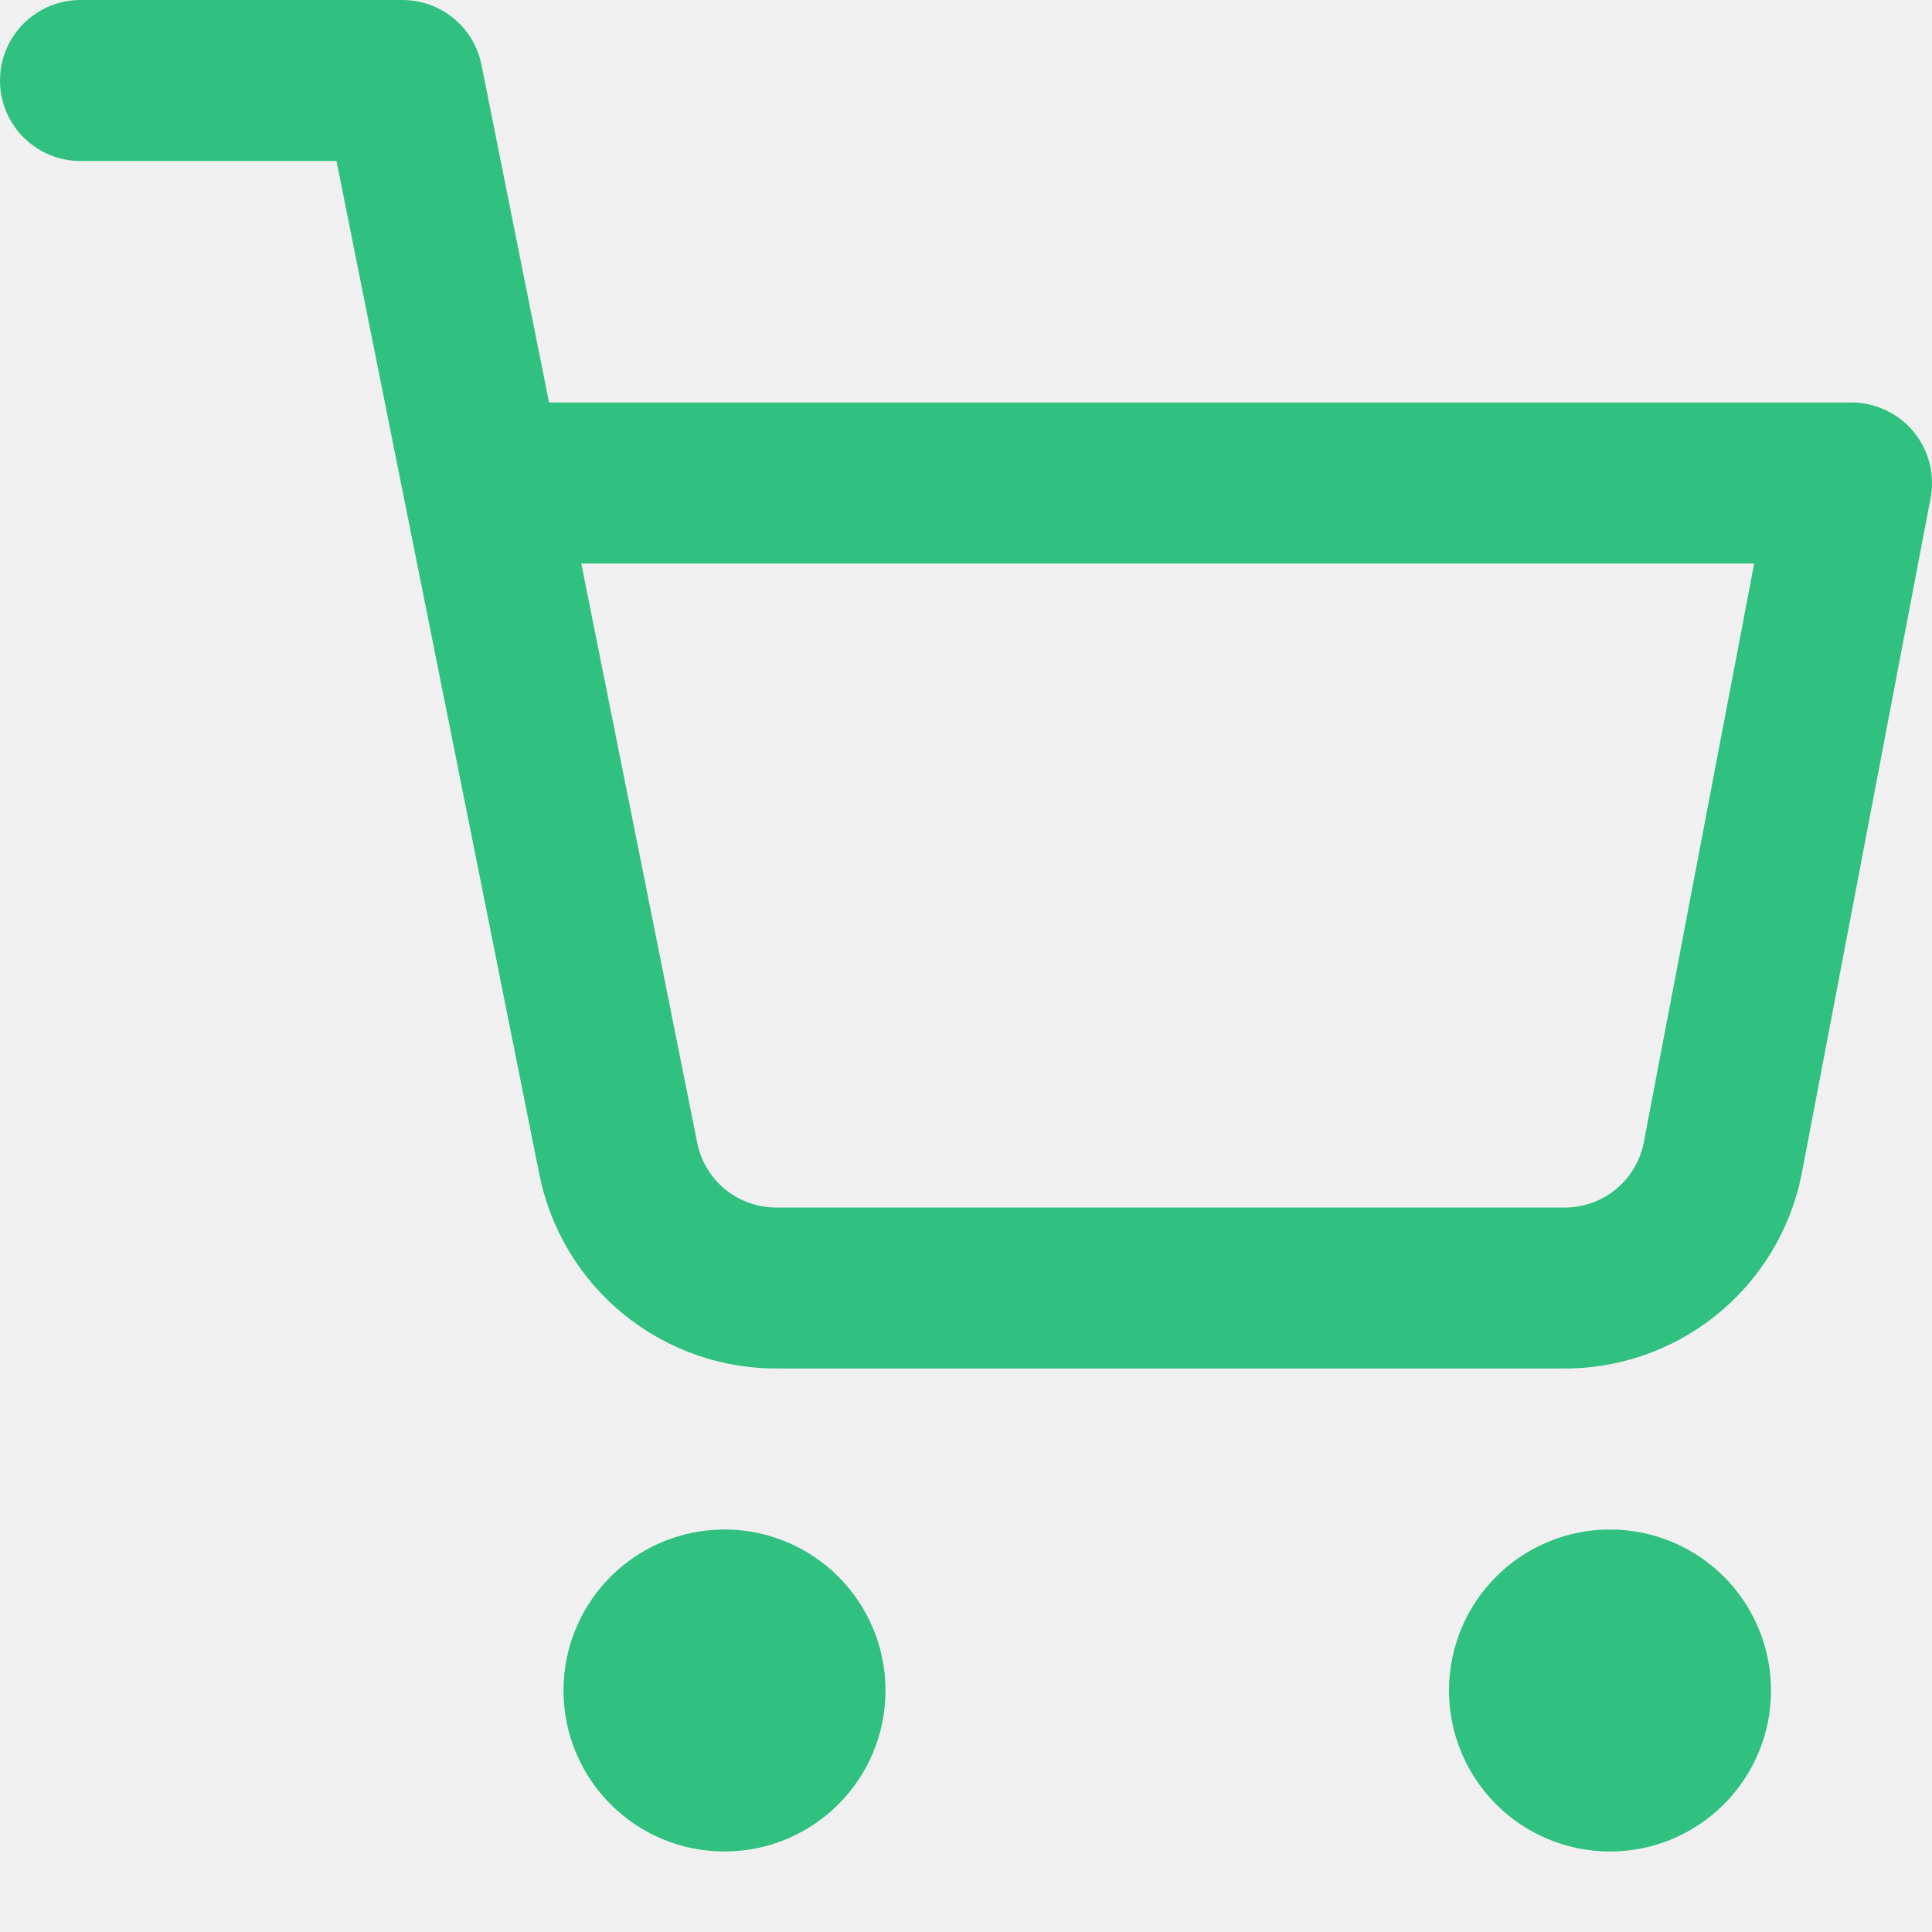
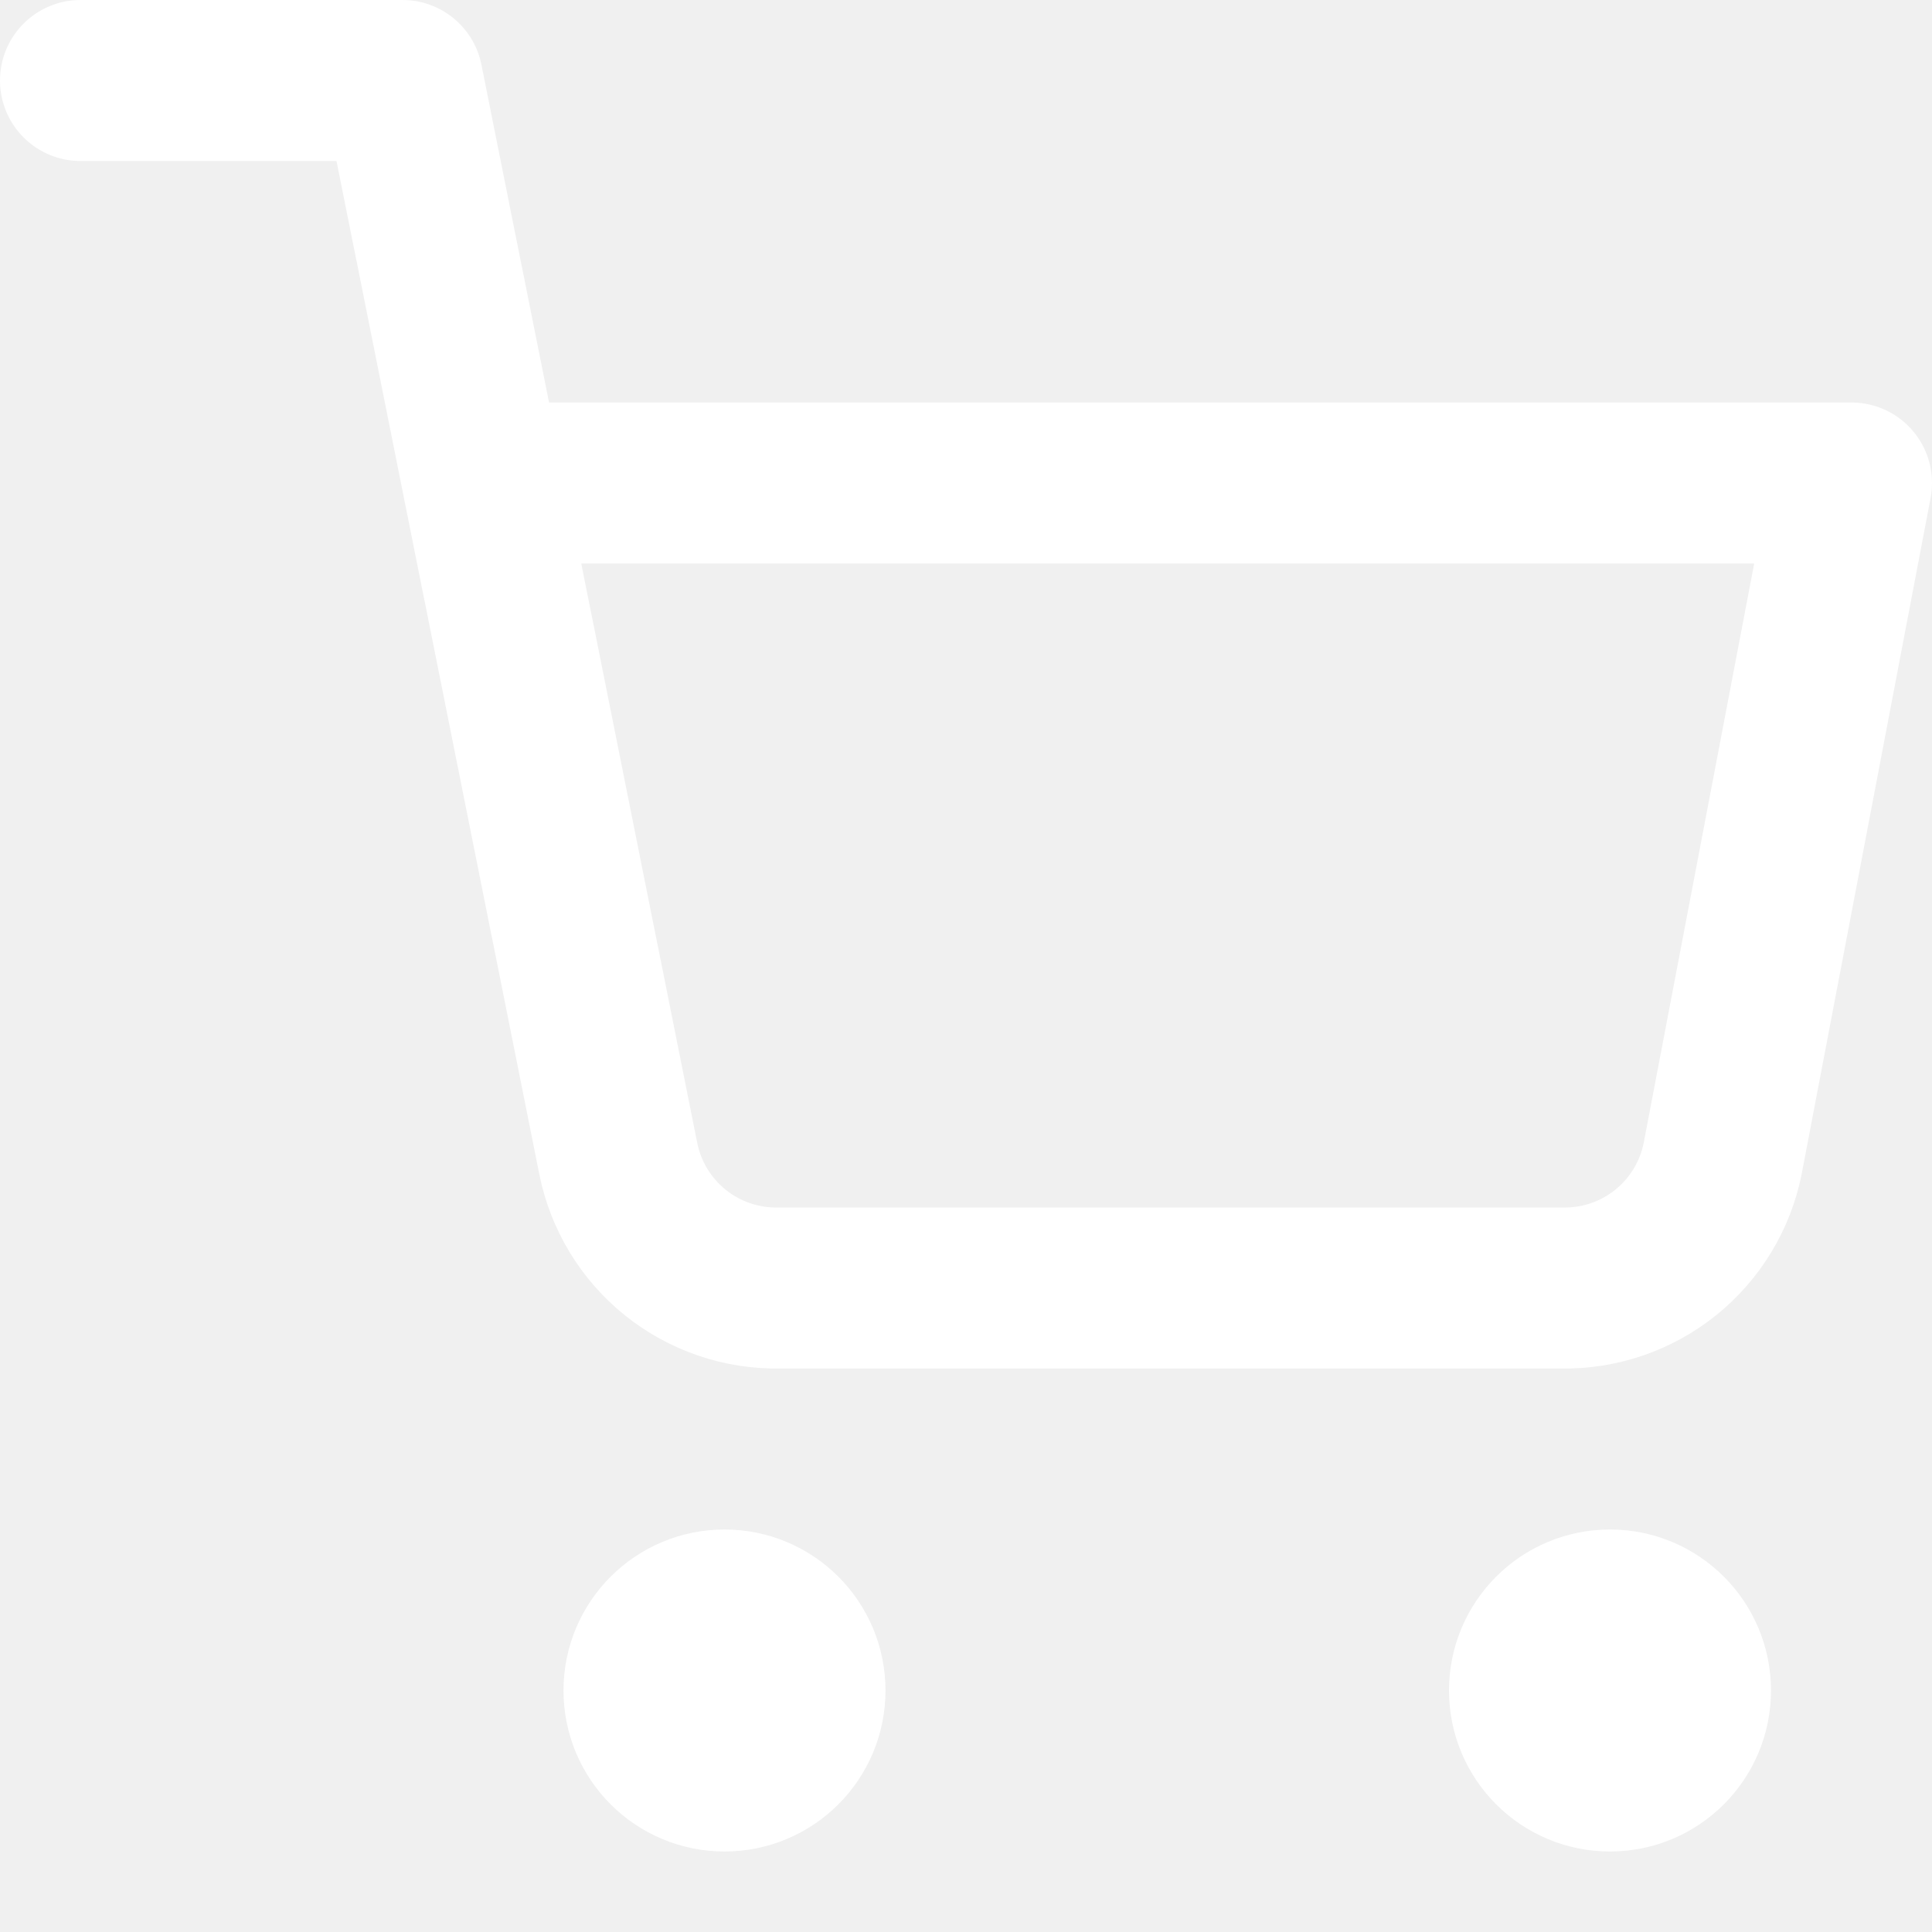
<svg xmlns="http://www.w3.org/2000/svg" width="45" height="45" viewBox="0 0 48 48" fill="none">
-   <path d="M2 2H10L15.36 28.78C15.543 29.701 16.044 30.528 16.775 31.117C17.506 31.705 18.421 32.018 19.36 32H38.8C39.739 32.018 40.654 31.705 41.385 31.117C42.116 30.528 42.617 29.701 42.8 28.78L46 12H12M20 42C20 43.105 19.105 44 18 44C16.895 44 16 43.105 16 42C16 40.895 16.895 40 18 40C19.105 40 20 40.895 20 42ZM42 42C42 43.105 41.105 44 40 44C38.895 44 38 43.105 38 42C38 40.895 38.895 40 40 40C41.105 40 42 40.895 42 42Z" stroke="#30C07F" stroke-width="4" stroke-linecap="round" stroke-linejoin="round" />
+   <path class="carrito-path" d="M2 2H10L15.36 28.78C15.543 29.701 16.044 30.528 16.775 31.117C17.506 31.705 18.421 32.018 19.36 32H38.8C39.739 32.018 40.654 31.705 41.385 31.117C42.116 30.528 42.617 29.701 42.8 28.78L46 12H12M20 42C20 43.105 19.105 44 18 44C16.895 44 16 43.105 16 42C16 40.895 16.895 40 18 40C19.105 40 20 40.895 20 42ZM42 42C42 43.105 41.105 44 40 44C38.895 44 38 43.105 38 42C38 40.895 38.895 40 40 40C41.105 40 42 40.895 42 42Z" stroke="white" stroke-width="4" stroke-linecap="round" stroke-linejoin="round" />
</svg>
